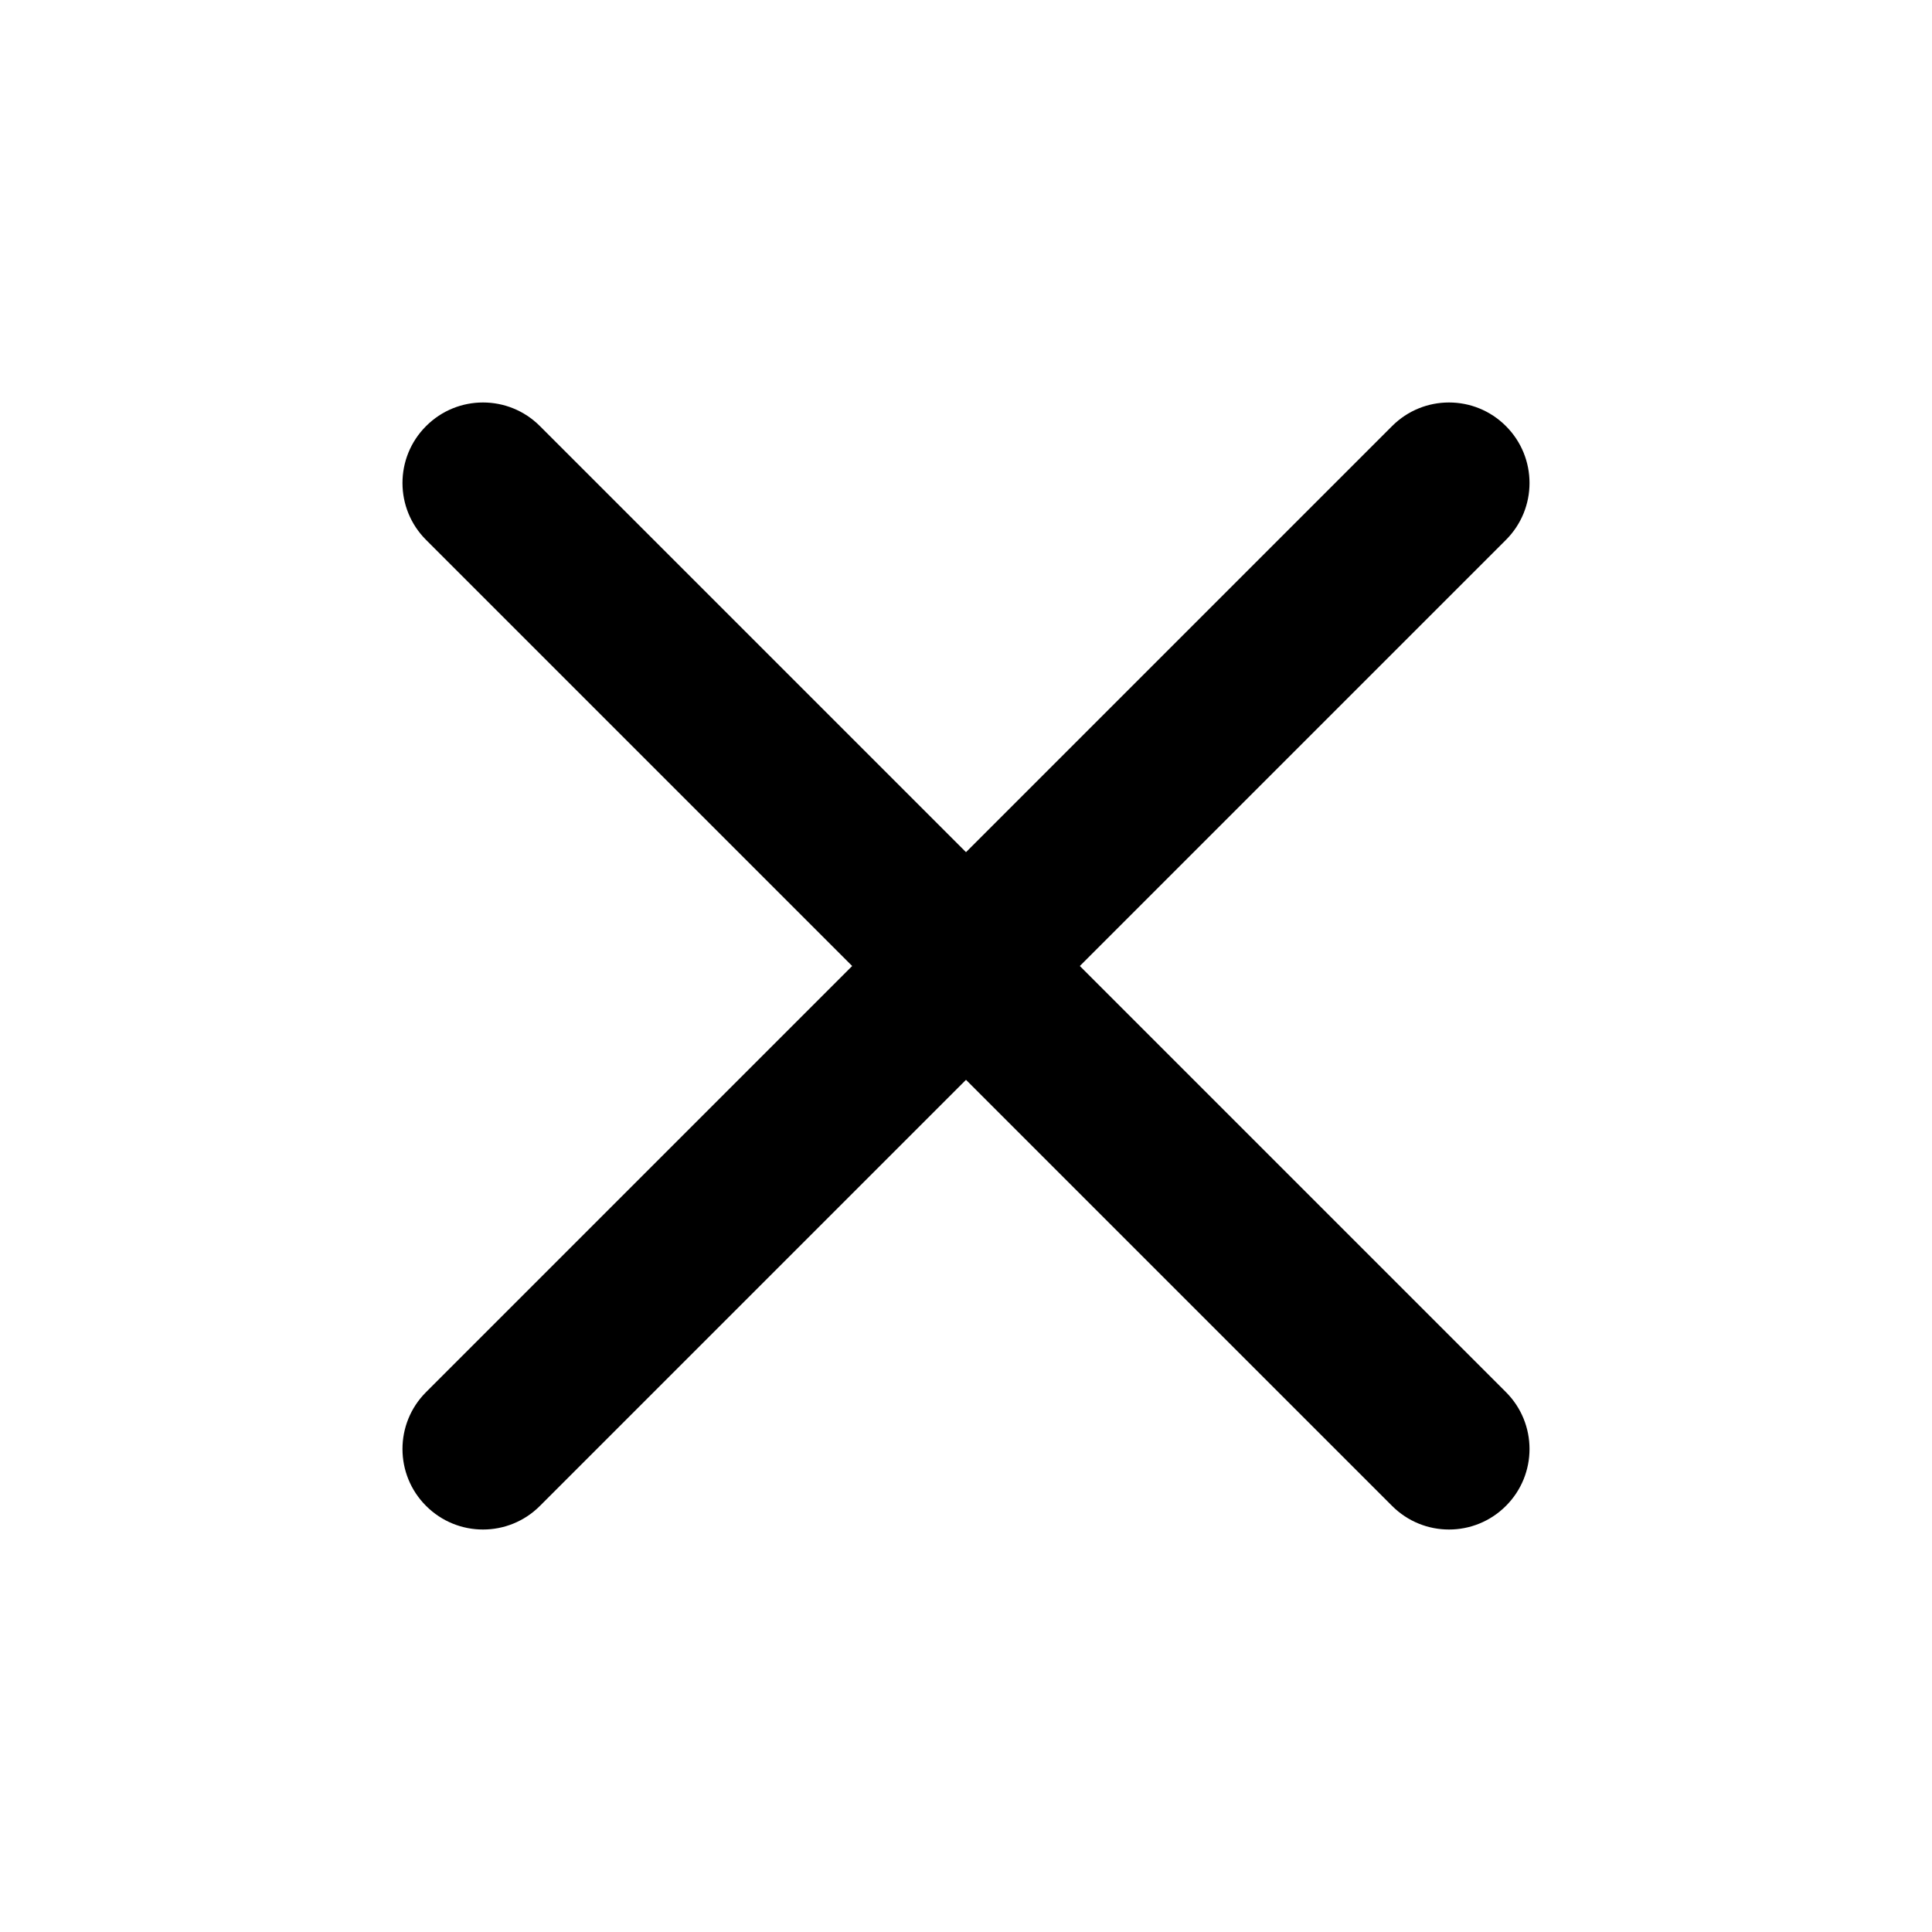
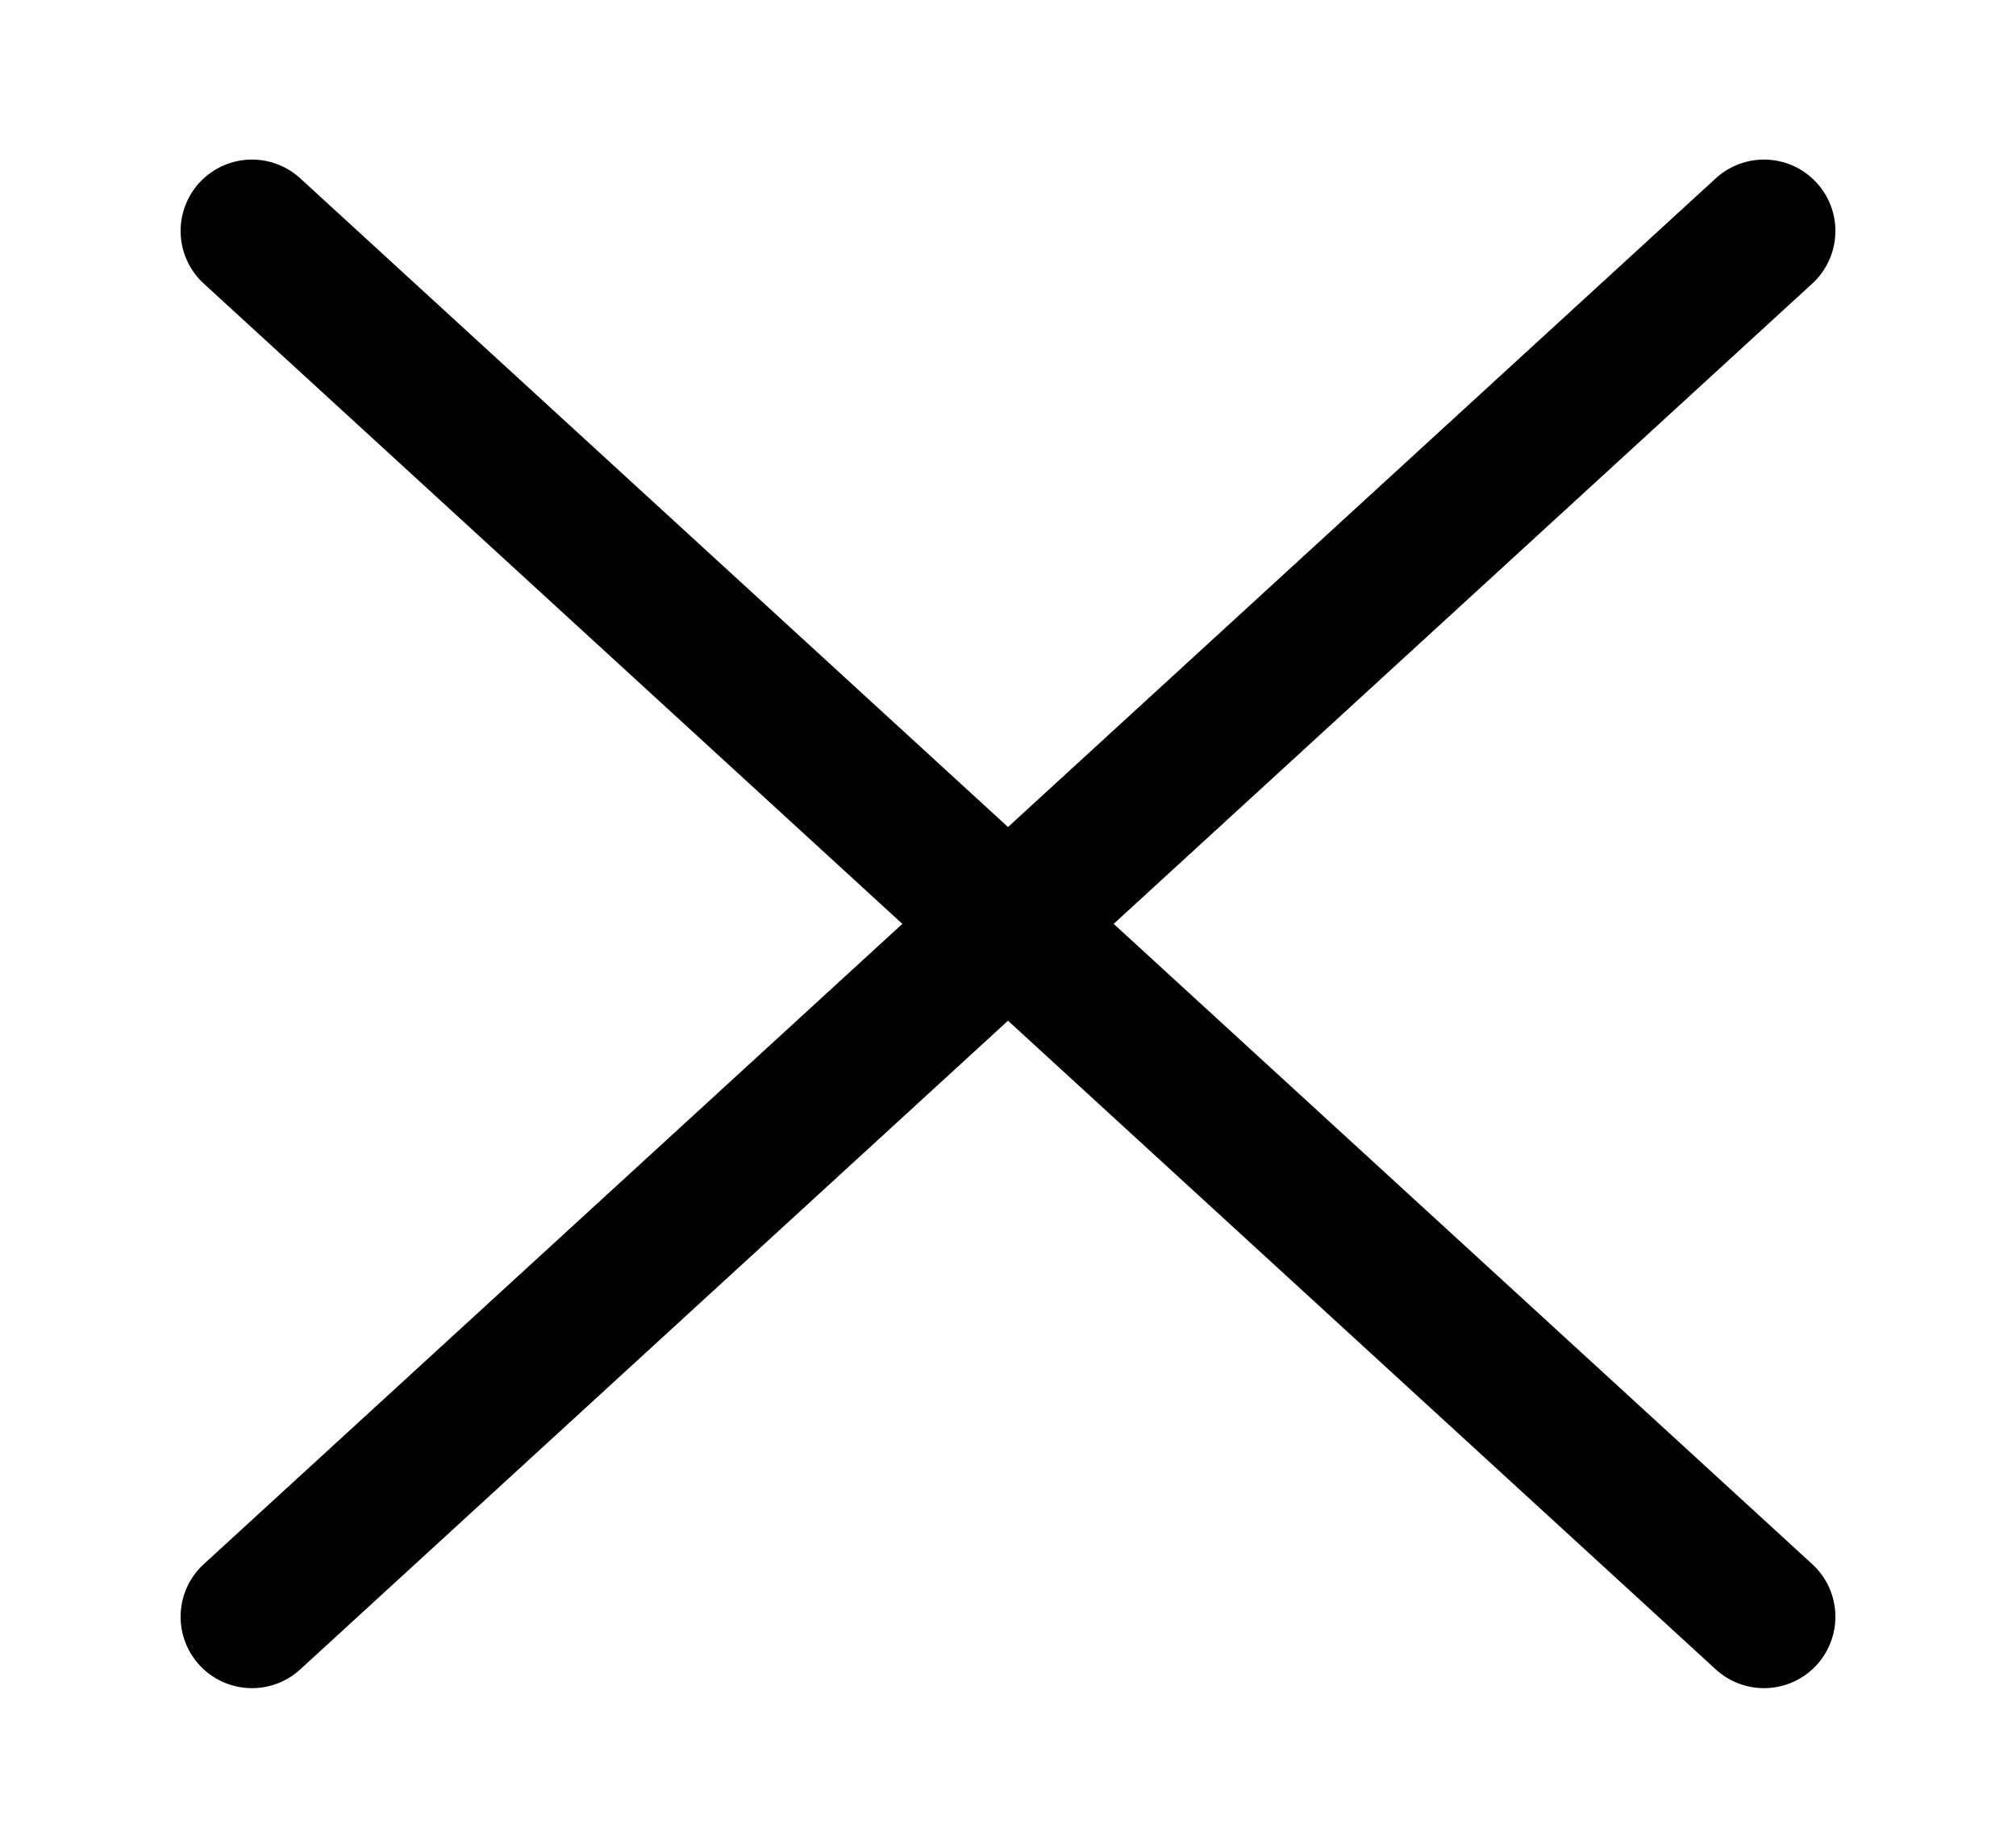
- <svg xmlns="http://www.w3.org/2000/svg" width="24" height="24" viewBox="0 0 24 24" fill="none">
-   <path fill-rule="evenodd" clip-rule="evenodd" d="M18.707 5.293C19.098 5.683 19.098 6.317 18.707 6.707L6.707 18.707C6.317 19.098 5.683 19.098 5.293 18.707C4.902 18.317 4.902 17.683 5.293 17.293L17.293 5.293C17.683 4.902 18.317 4.902 18.707 5.293Z" fill="currentColor" />
-   <path fill-rule="evenodd" clip-rule="evenodd" d="M5.293 5.293C5.683 4.902 6.317 4.902 6.707 5.293L18.707 17.293C19.098 17.683 19.098 18.317 18.707 18.707C18.317 19.098 17.683 19.098 17.293 18.707L5.293 6.707C4.902 6.317 4.902 5.683 5.293 5.293Z" fill="currentColor" />
+ <svg xmlns="http://www.w3.org/2000/svg" width="24" height="22" viewBox="0 0 24 22" stroke="currentColor">
+   <g opacity="1">
+     <path d="M21 2.75L3 19.25" stroke-width="1.7" stroke-linecap="round" stroke-linejoin="round" />
+     <path d="M3 2.75L21 19.25" stroke-width="1.7" stroke-linecap="round" stroke-linejoin="round" />
+   </g>
</svg>
